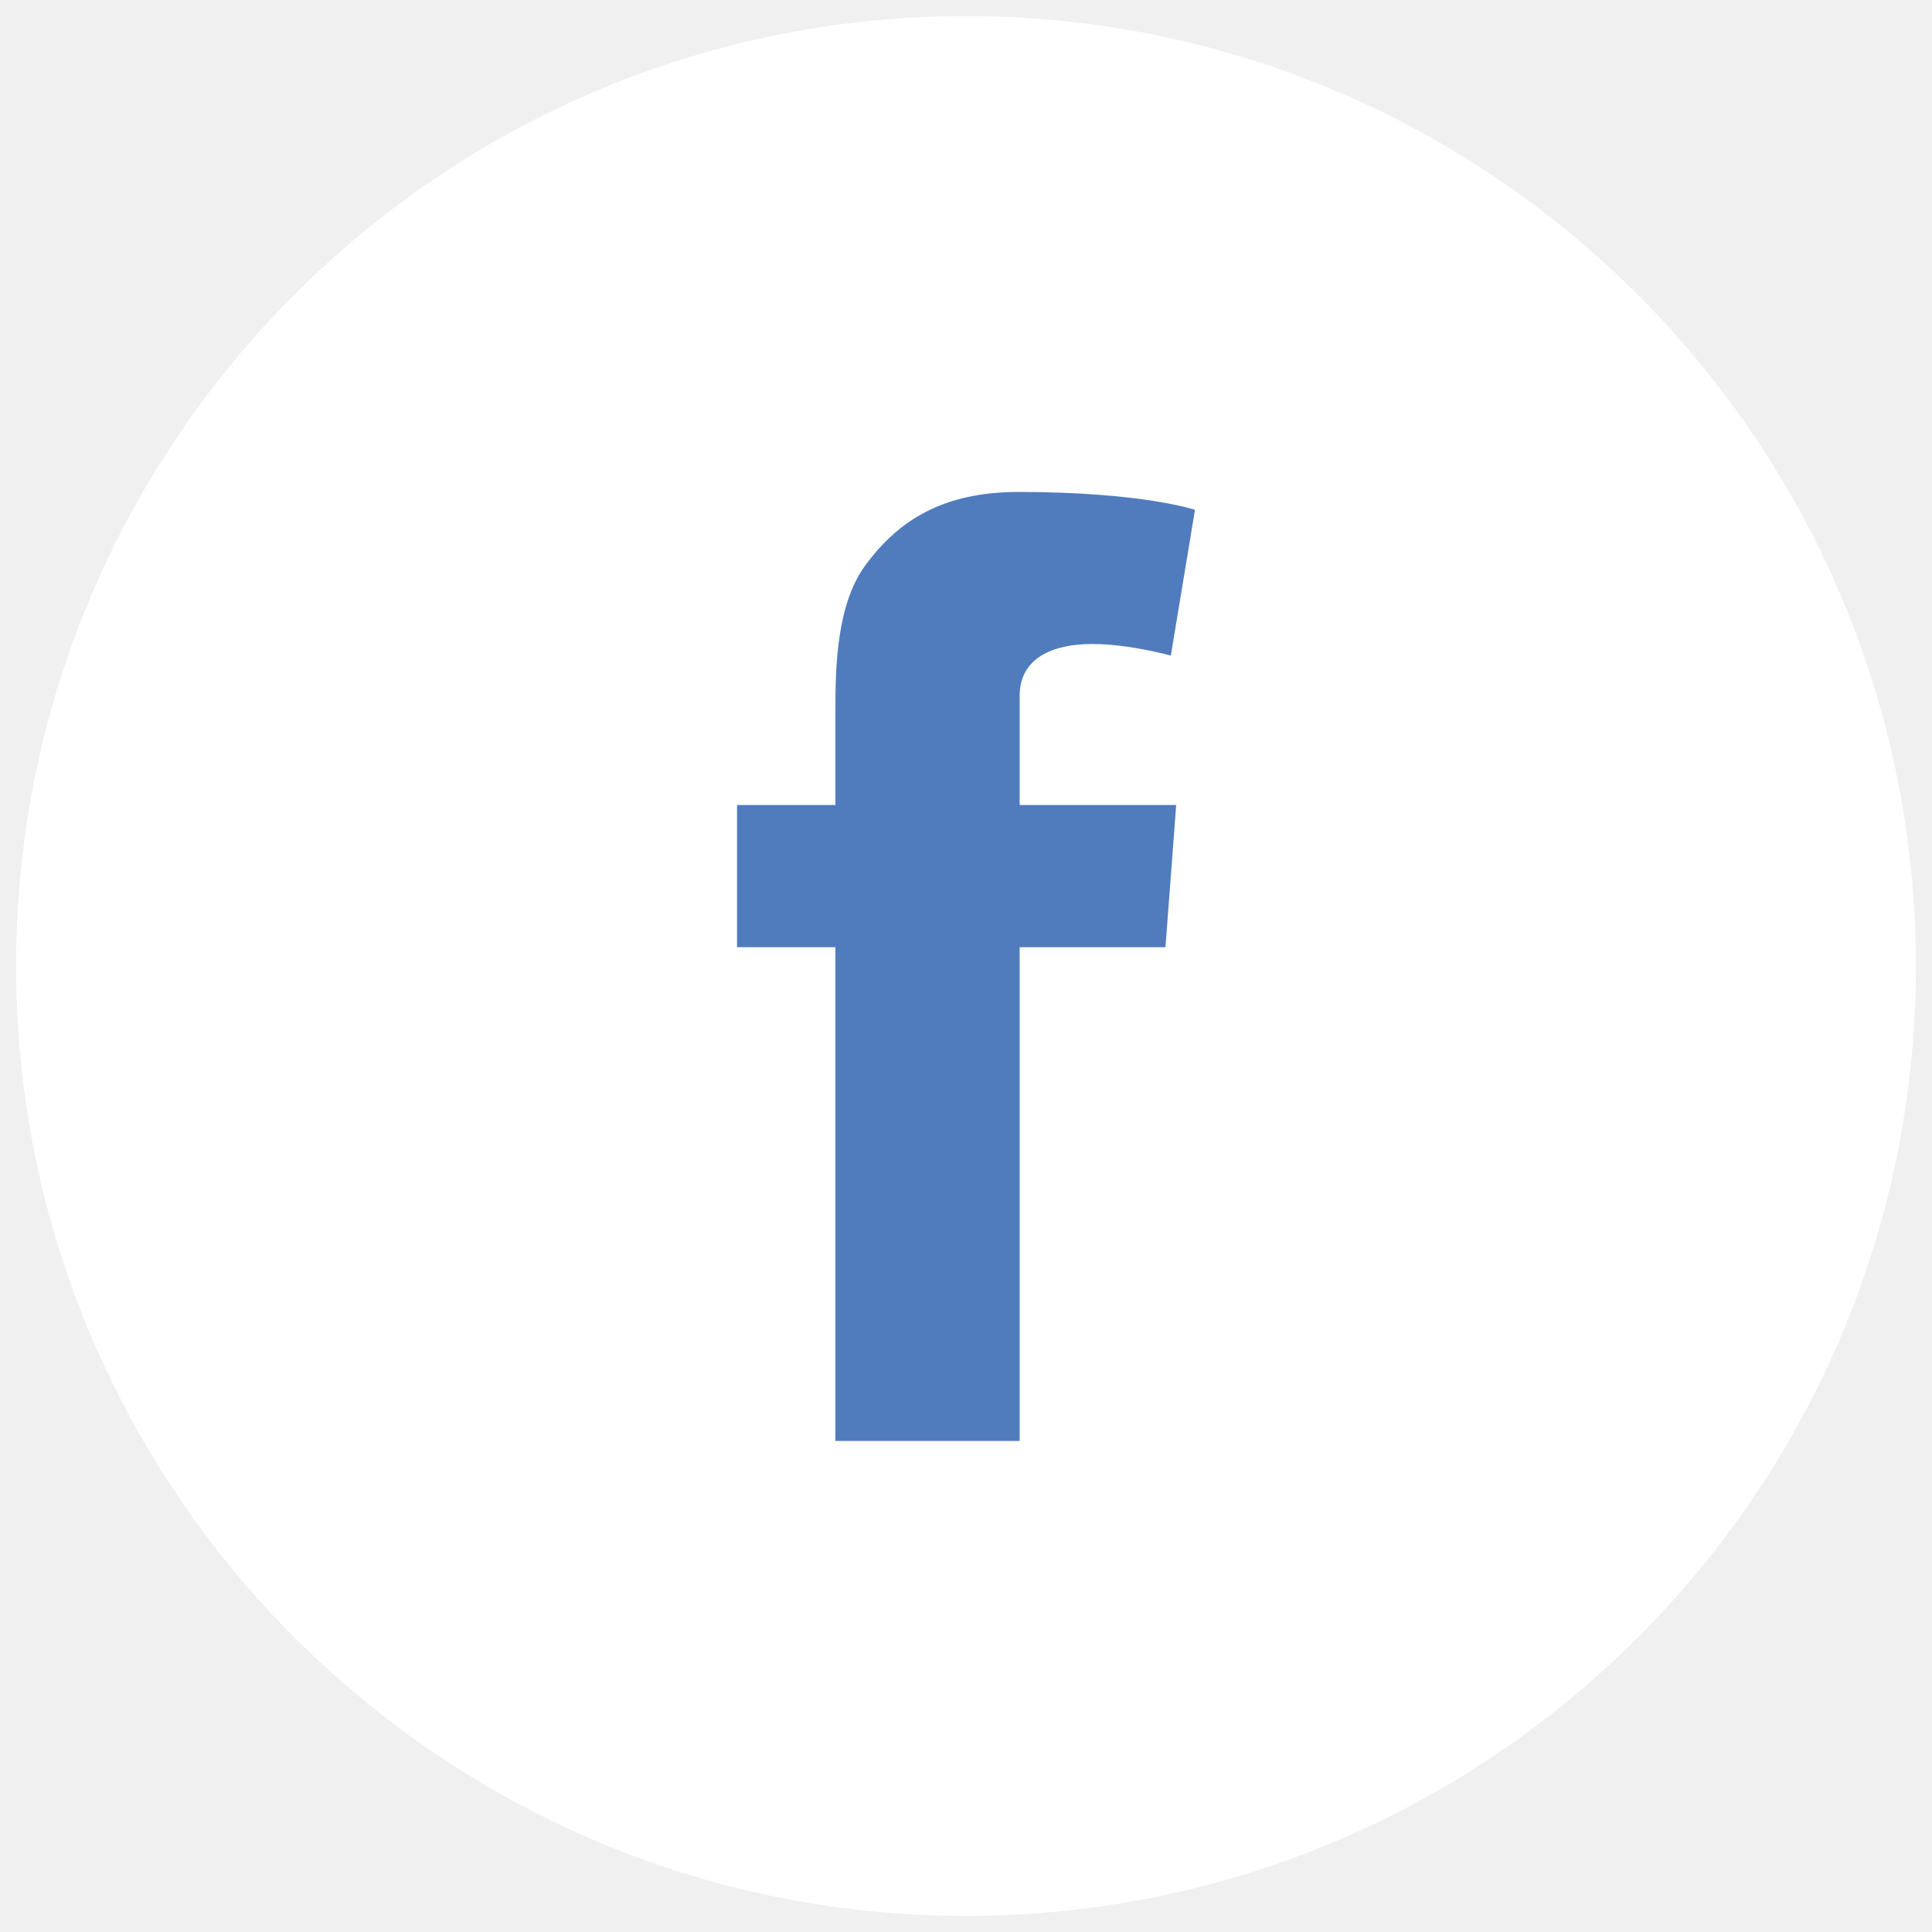
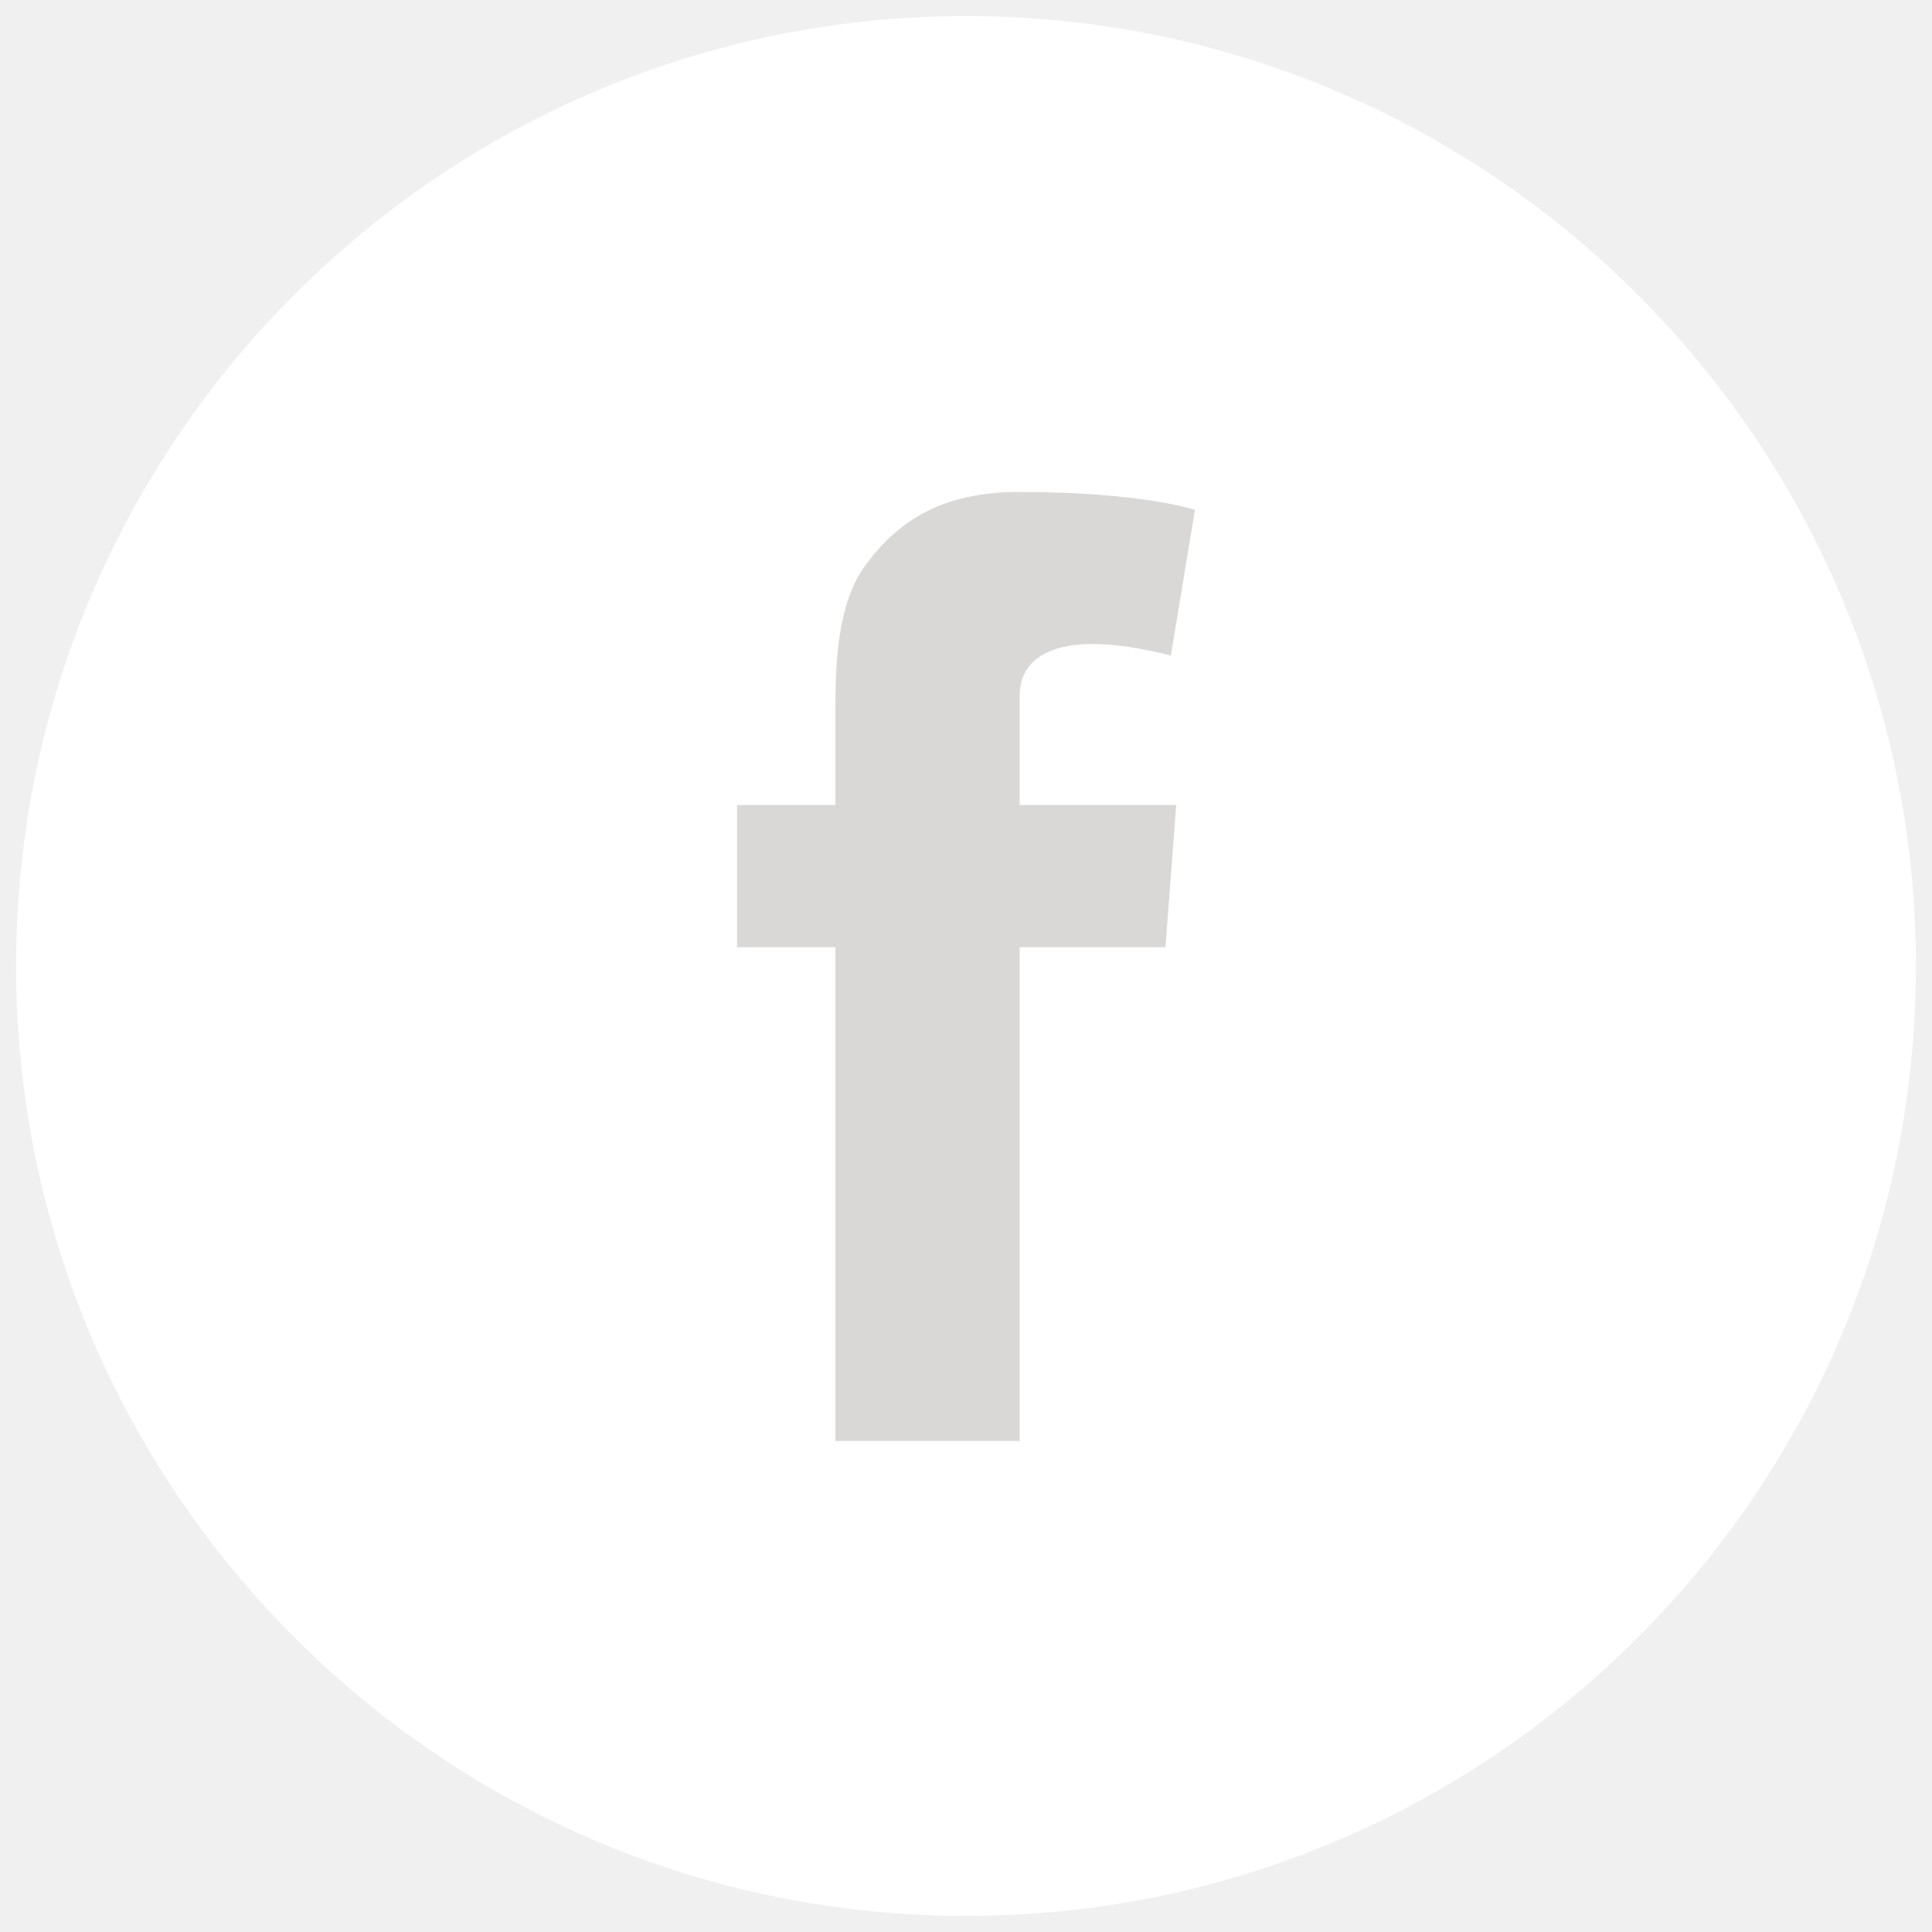
<svg xmlns="http://www.w3.org/2000/svg" version="1.1" id="Layer_1" x="0px" y="0px" viewBox="0 0 216 216" style="enable-background:new 0 0 216 216;" xml:space="preserve">
  <style type="text/css">
	.st0{fill:#FFFFFF;}
- 	.st1{fill:#507CBD;}
+ 	.st1{fill:#D9D8D6;}
</style>
-   <path class="st0" d="M108,214.2c58.6,0,106.2-47.5,106.2-106.2C214.2,49.4,166.6,1.8,108,1.8C49.4,1.8,1.8,49.4,1.8,108  C1.8,166.6,49.4,214.2,108,214.2" />
-   <path class="st1" d="M82.4,90h11V79.4c0-4.7,0.1-12,3.5-16.4c3.6-4.8,8.5-8,17-8c13.8,0,19.7,2,19.7,2l-2.7,16.3  c0,0-4.6-1.3-8.8-1.3c-4.3,0-8.1,1.5-8.1,5.8V90h17.5l-1.2,15.9h-16.3v55.2H93.4v-55.2h-11V90z" />
+   <path class="st0" d="M108,214.2c58.6,0,106.2-47.5,106.2-106.2C214.2,49.4,166.6,1.8,108,1.8S1.8,49.4,1.8,108S49.4,214.2,108,214.2  " />
+   <path class="st1" d="M82.4,90h11V79.4c0-4.7,0.1-12,3.5-16.4c3.6-4.8,8.5-8,17-8c13.8,0,19.7,2,19.7,2l-2.7,16.3  c0,0-4.6-1.3-8.8-1.3c-4.3,0-8.1,1.5-8.1,5.8V90h17.5l-1.2,15.9H114v55.2H93.4v-55.2h-11V90z" />
</svg>
